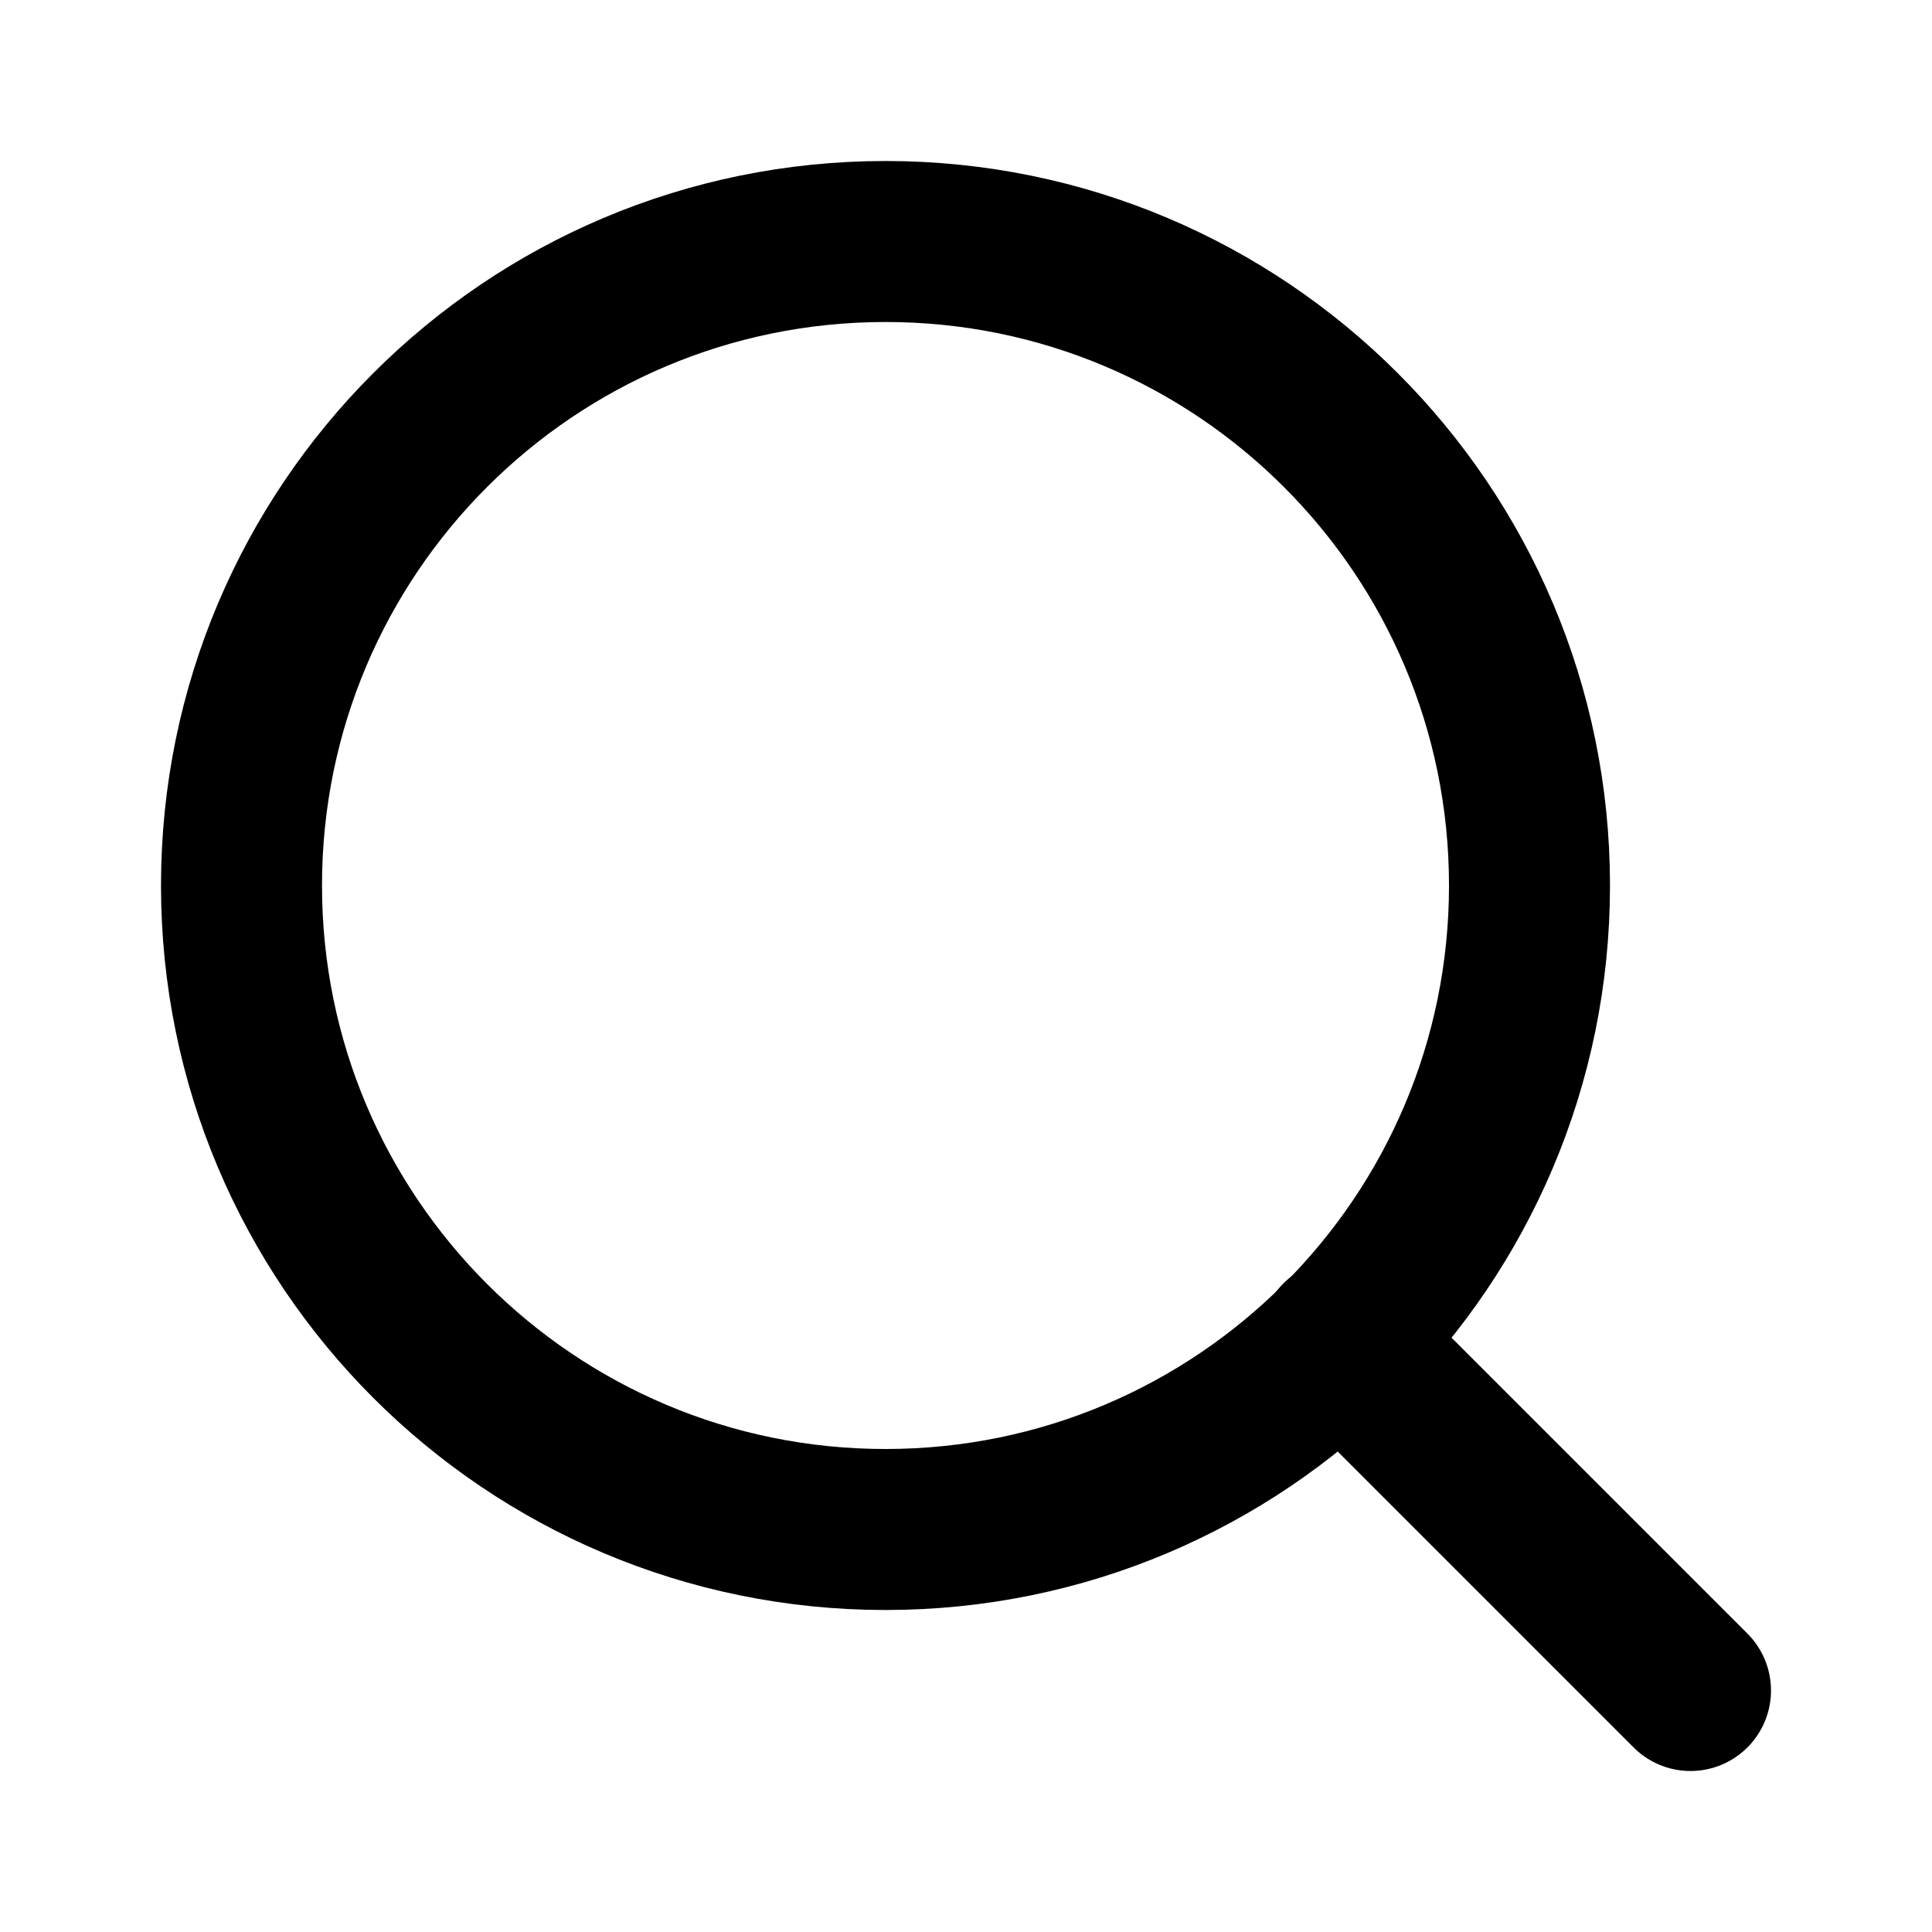
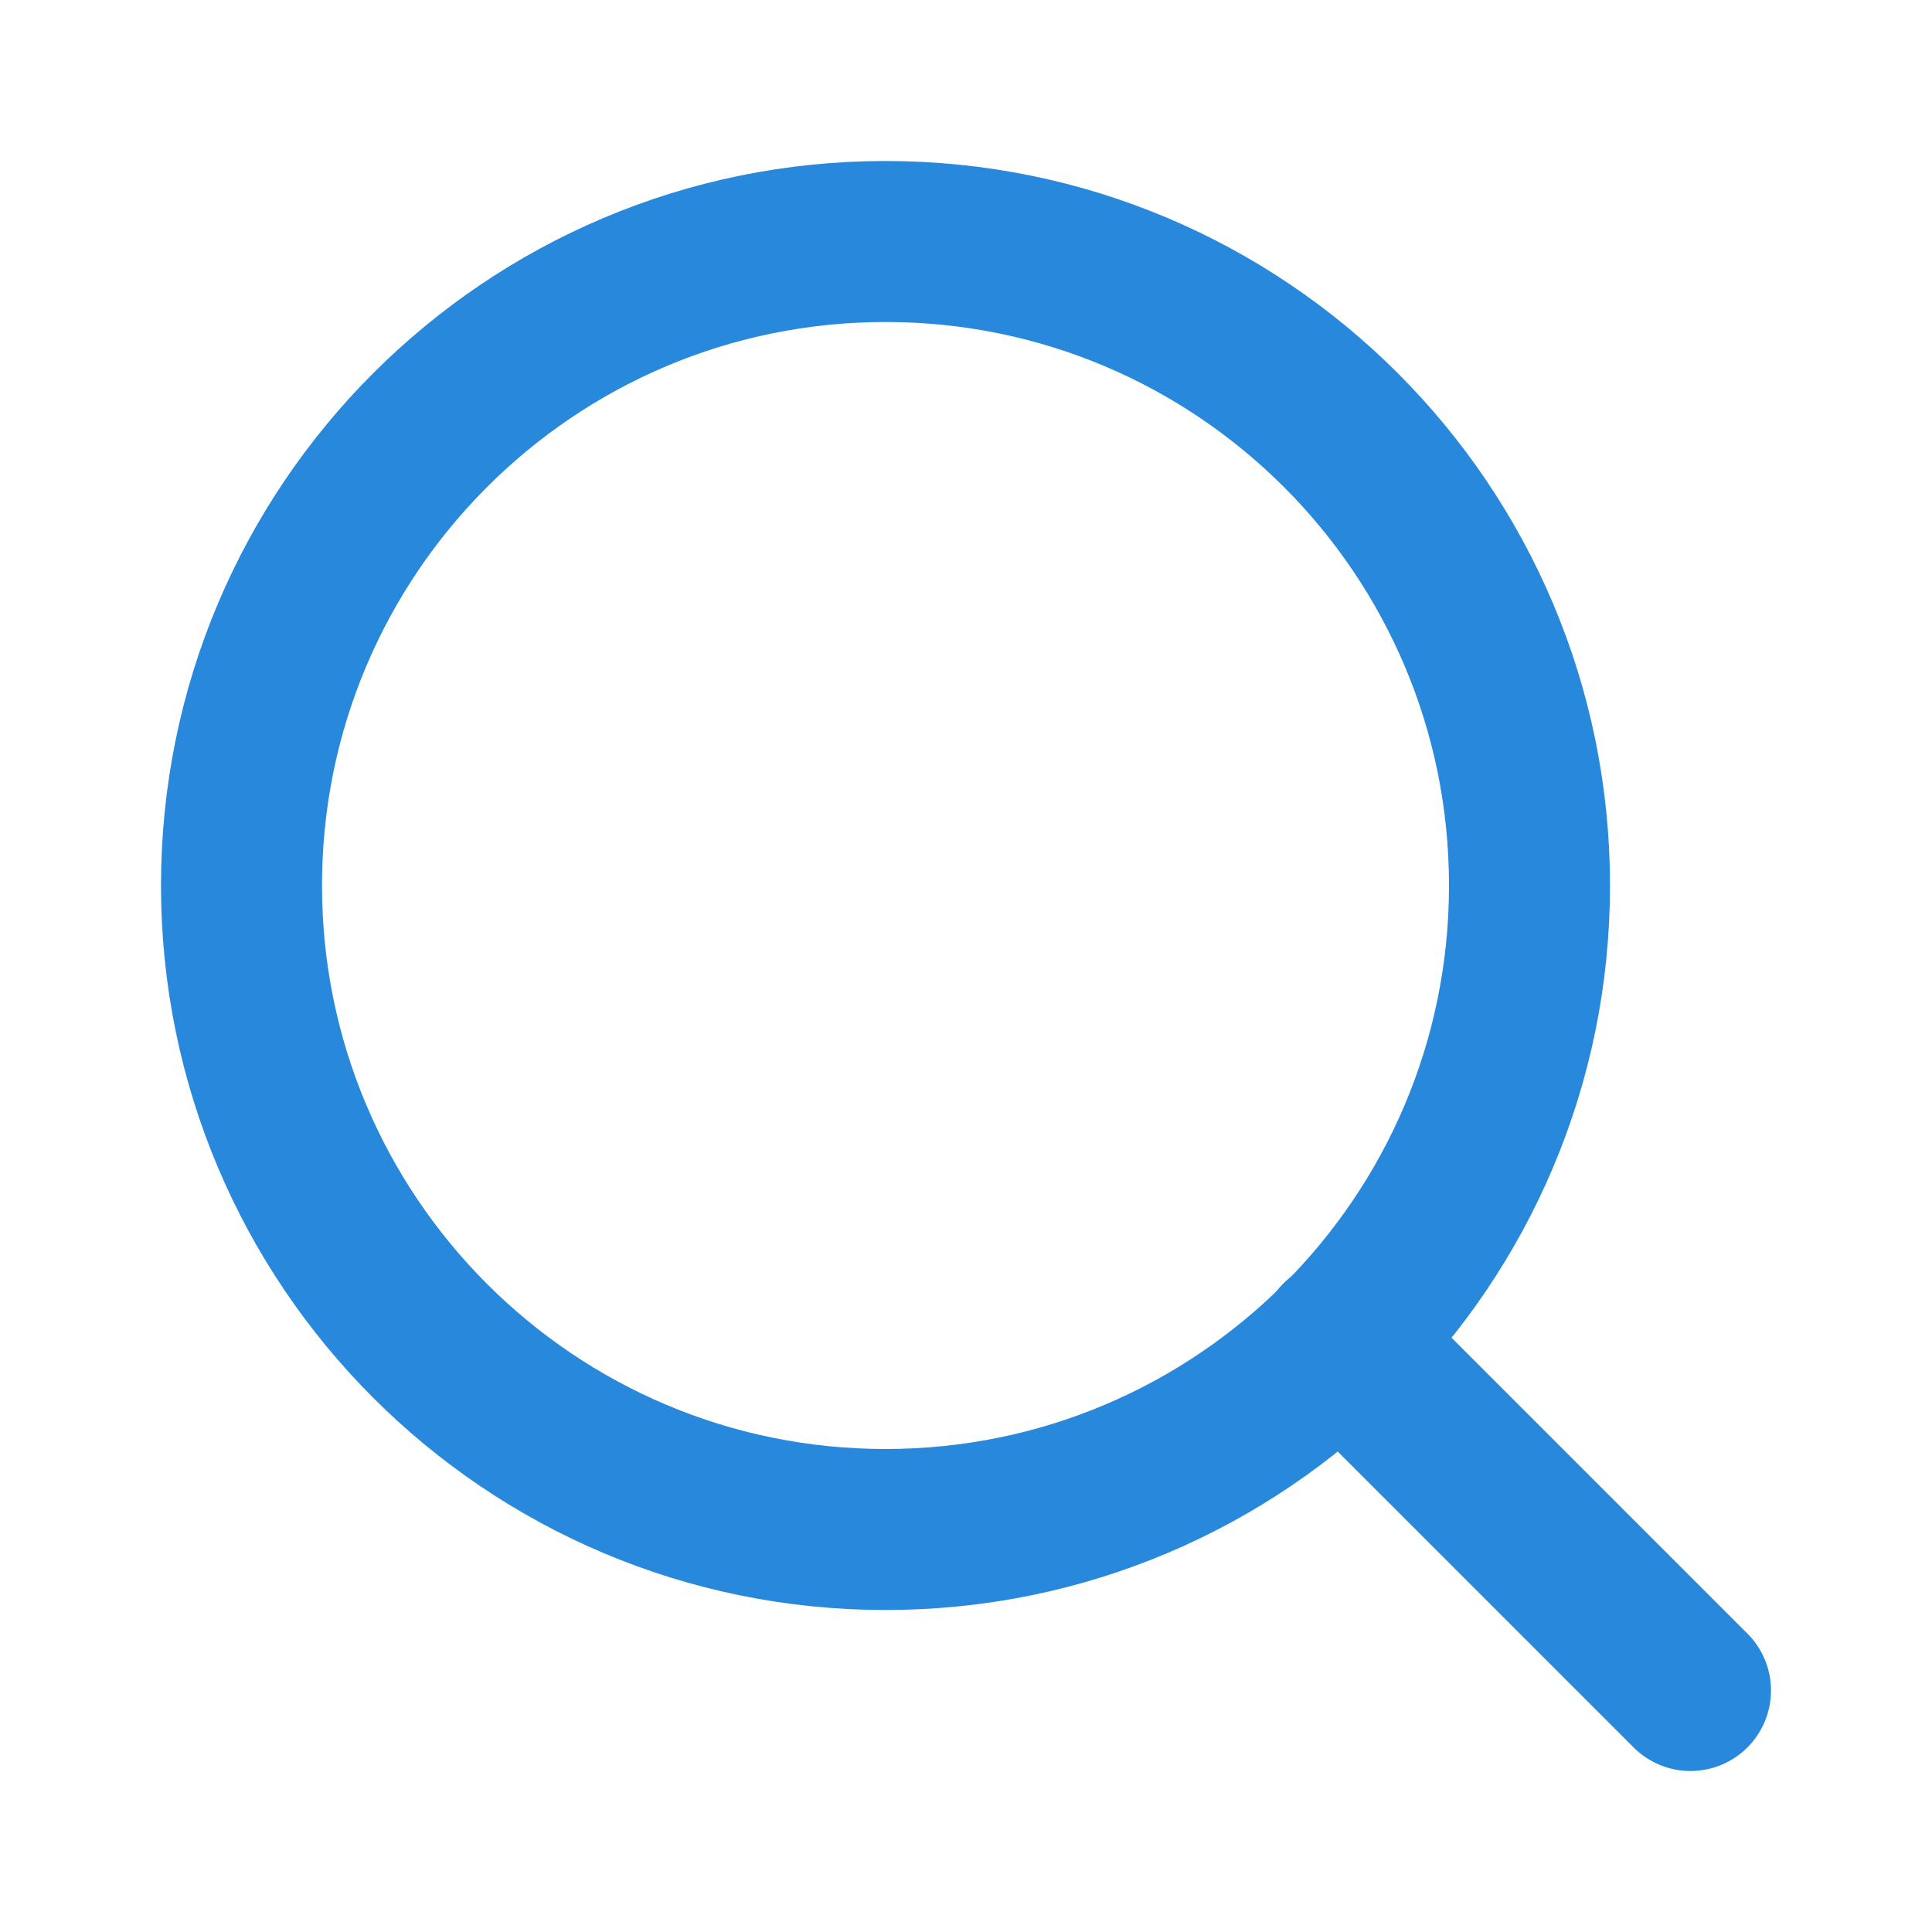
- <svg xmlns="http://www.w3.org/2000/svg" width="24" height="24" fill="none" stroke="currentColor" stroke-width="2" stroke-linecap="round" stroke-linejoin="round" class="nav-link">
+ <svg xmlns="http://www.w3.org/2000/svg" width="24" height="24" fill="none" stroke="#2788dc" stroke-width="2" stroke-linecap="round" stroke-linejoin="round" class="nav-link">
  <circle cx="11" cy="11" r="8" />
  <path d="M21 21l-4.35-4.35" />
</svg>
